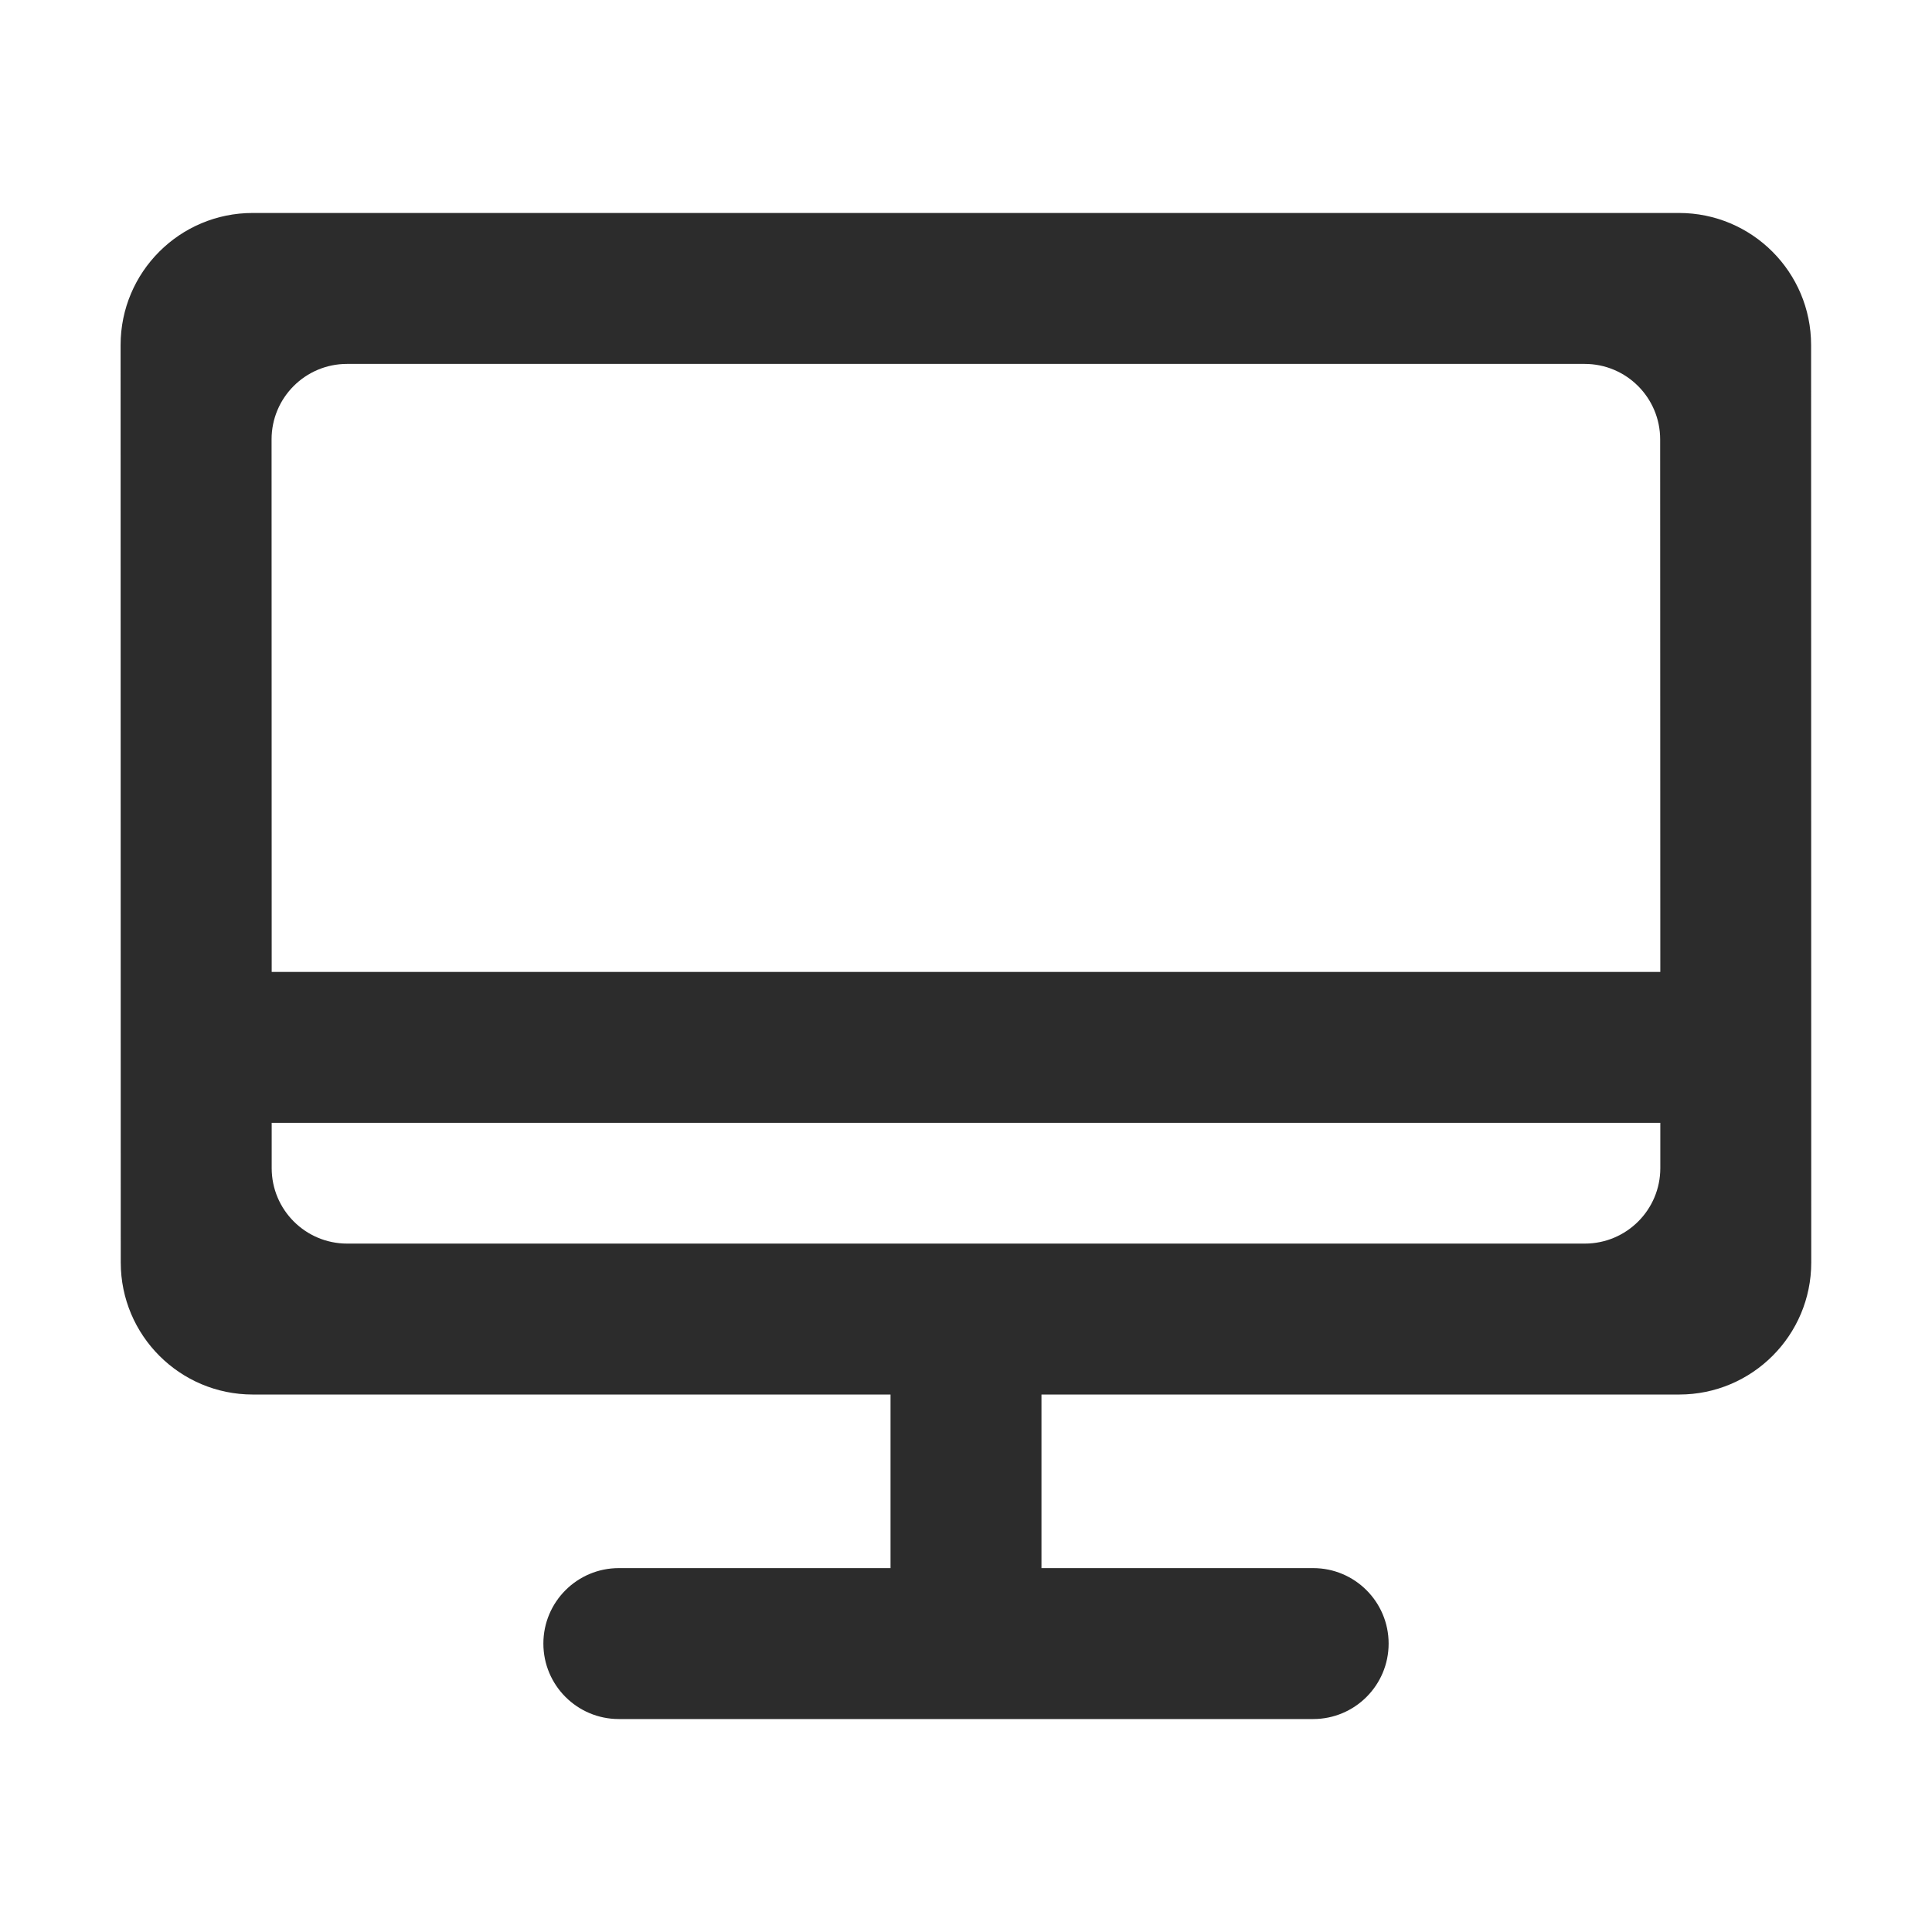
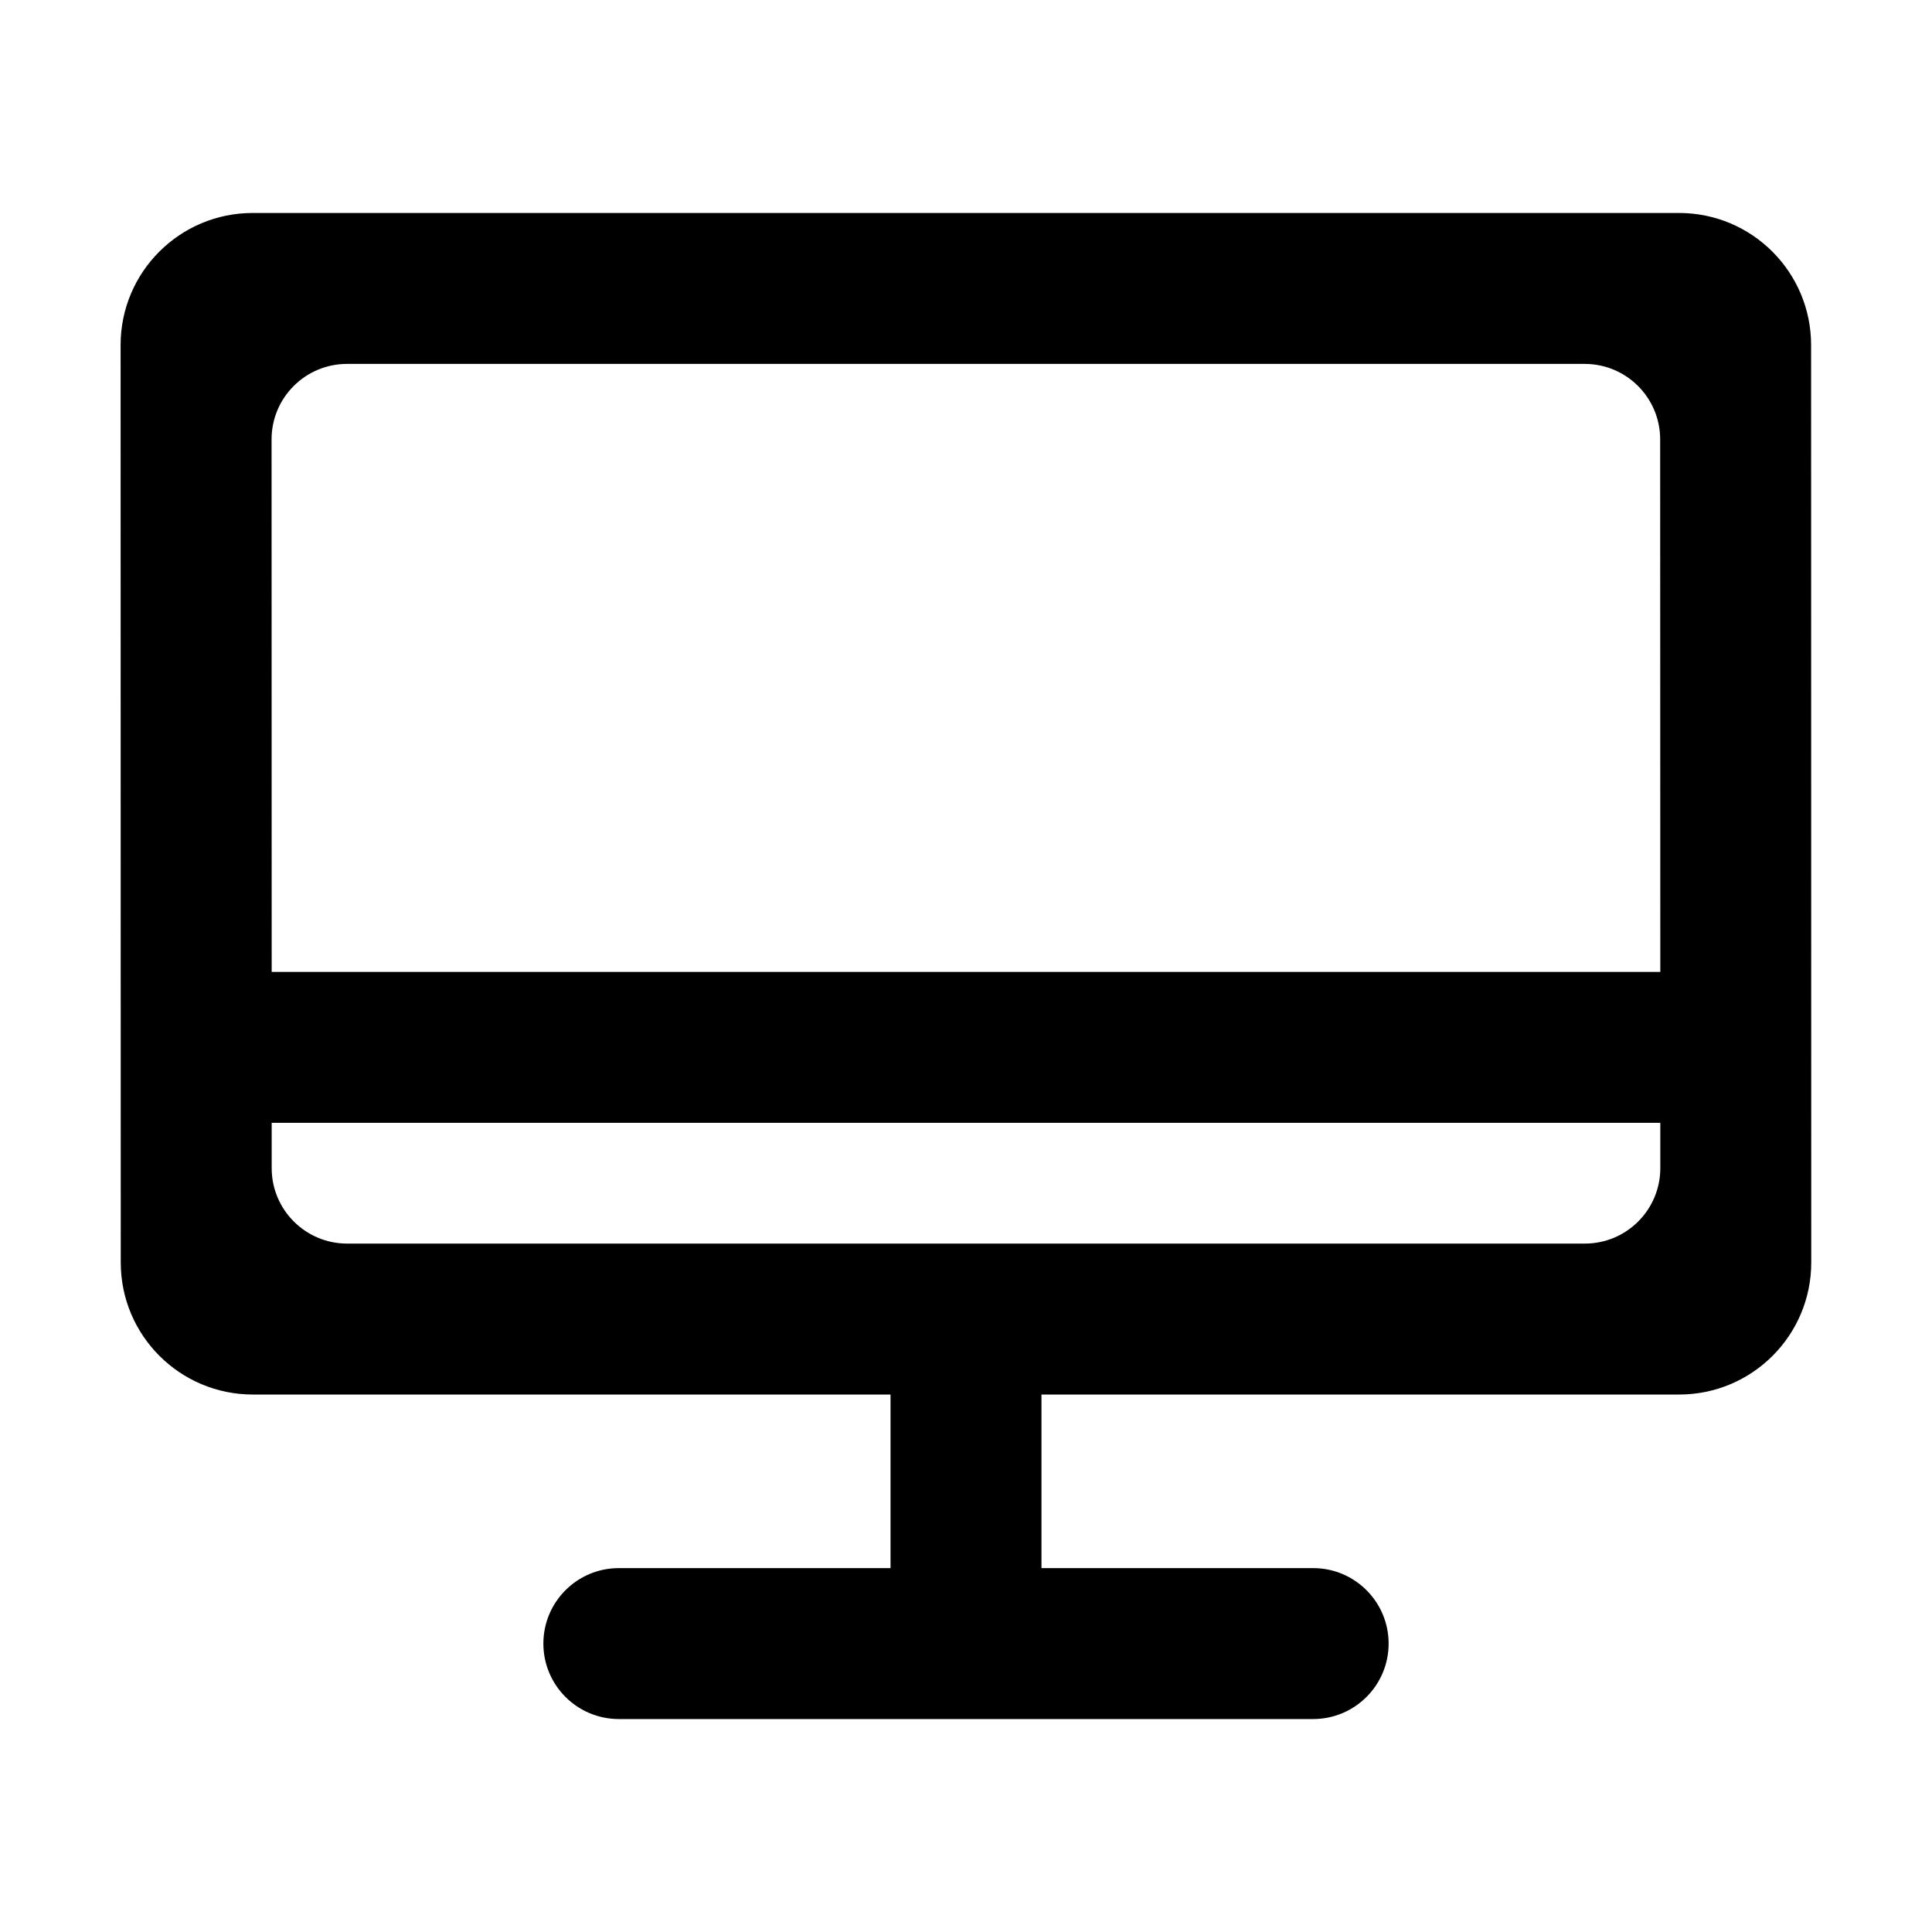
<svg xmlns="http://www.w3.org/2000/svg" t="1722838293911" class="icon" viewBox="0 0 1024 1024" version="1.1" p-id="4291" width="200" height="200">
-   <path d="M959.92 182.88a70 70 0 0 0-70-70h-756a70 70 0 0 0-70 70L64 669.13a70 70 0 0 0 70 70h338v92H328a40 40 0 0 0-40 40 40 40 0 0 0 40 40h368a40 40 0 0 0 40-40 40 40 0 0 0-40-40H552v-92h338a70 70 0 0 0 70-70z m-776 10h656a40 40 0 0 1 40 40l0.08 282.25H144l-0.06-282.25a40 40 0 0 1 39.98-40zM840 659.13H184a40 40 0 0 1-40-40v-24h736v24a40 40 0 0 1-40 40z" fill="#2c2c2c" p-id="4292" />
+   <path d="M959.92 182.88a70 70 0 0 0-70-70h-756a70 70 0 0 0-70 70L64 669.13a70 70 0 0 0 70 70h338v92H328a40 40 0 0 0-40 40 40 40 0 0 0 40 40h368a40 40 0 0 0 40-40 40 40 0 0 0-40-40H552v-92h338a70 70 0 0 0 70-70z m-776 10h656a40 40 0 0 1 40 40l0.08 282.25H144l-0.06-282.25a40 40 0 0 1 39.98-40zM840 659.13H184a40 40 0 0 1-40-40v-24h736v24a40 40 0 0 1-40 40z" p-id="4292" />
</svg>
